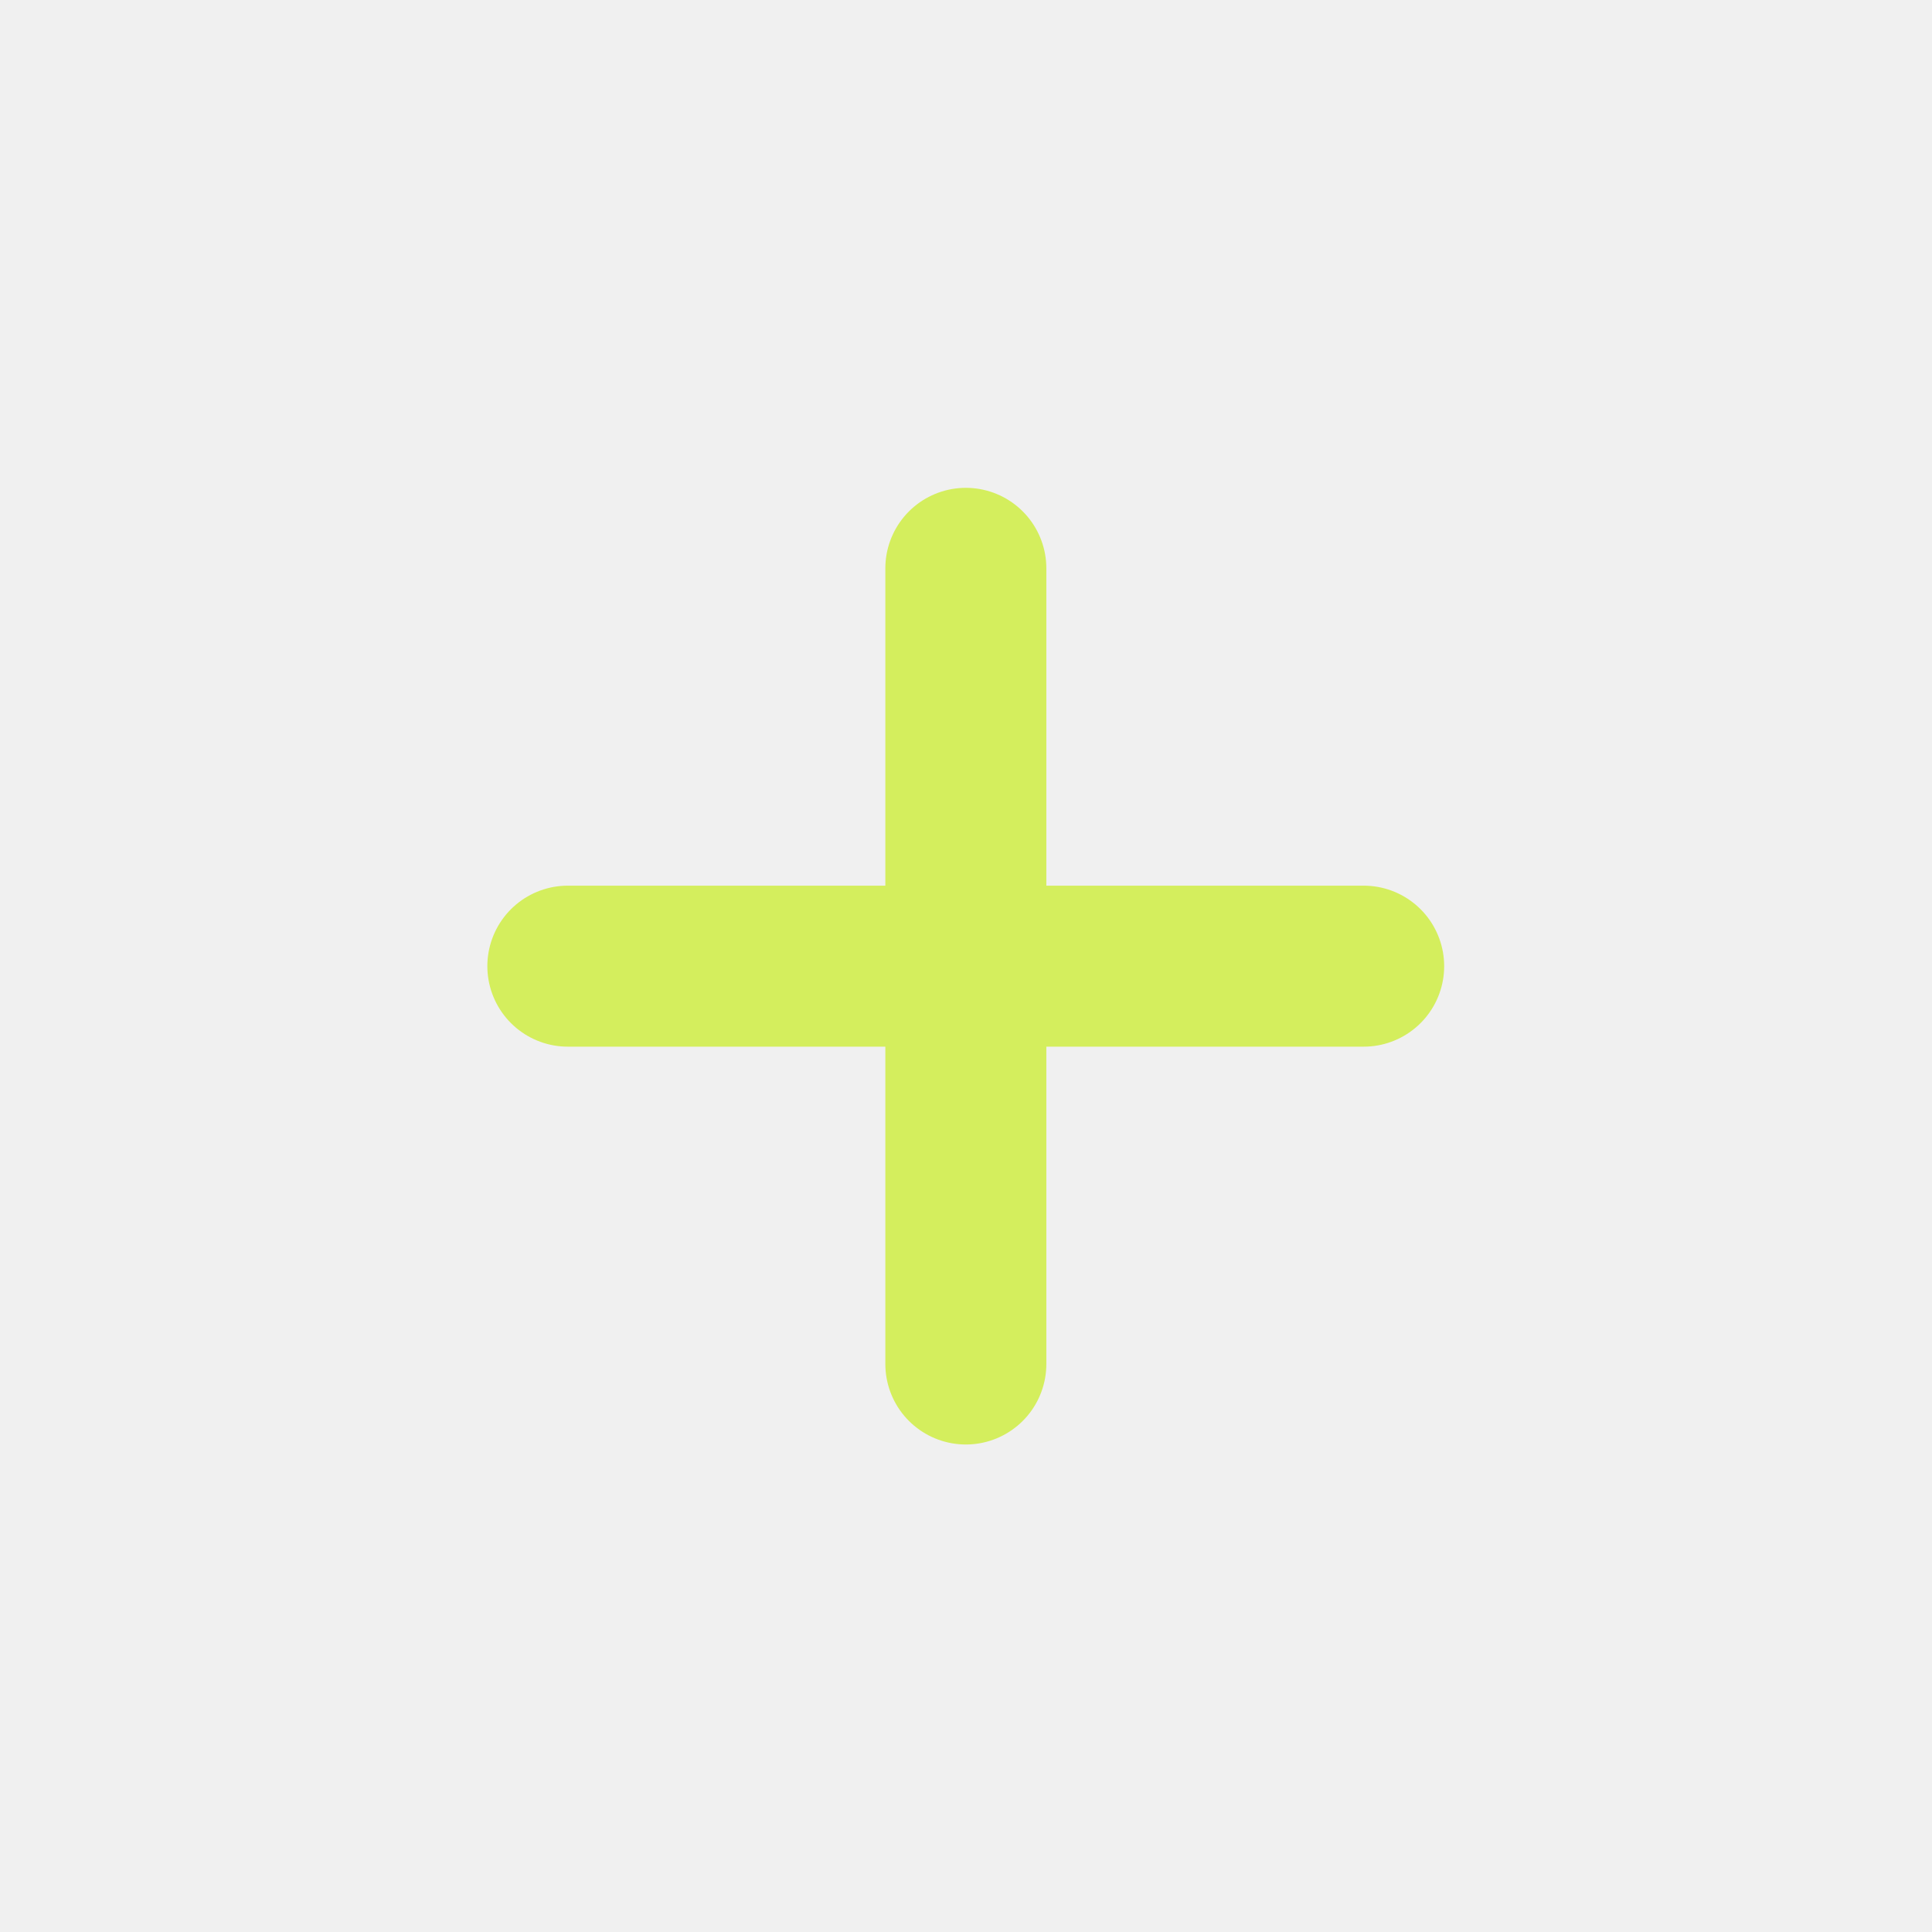
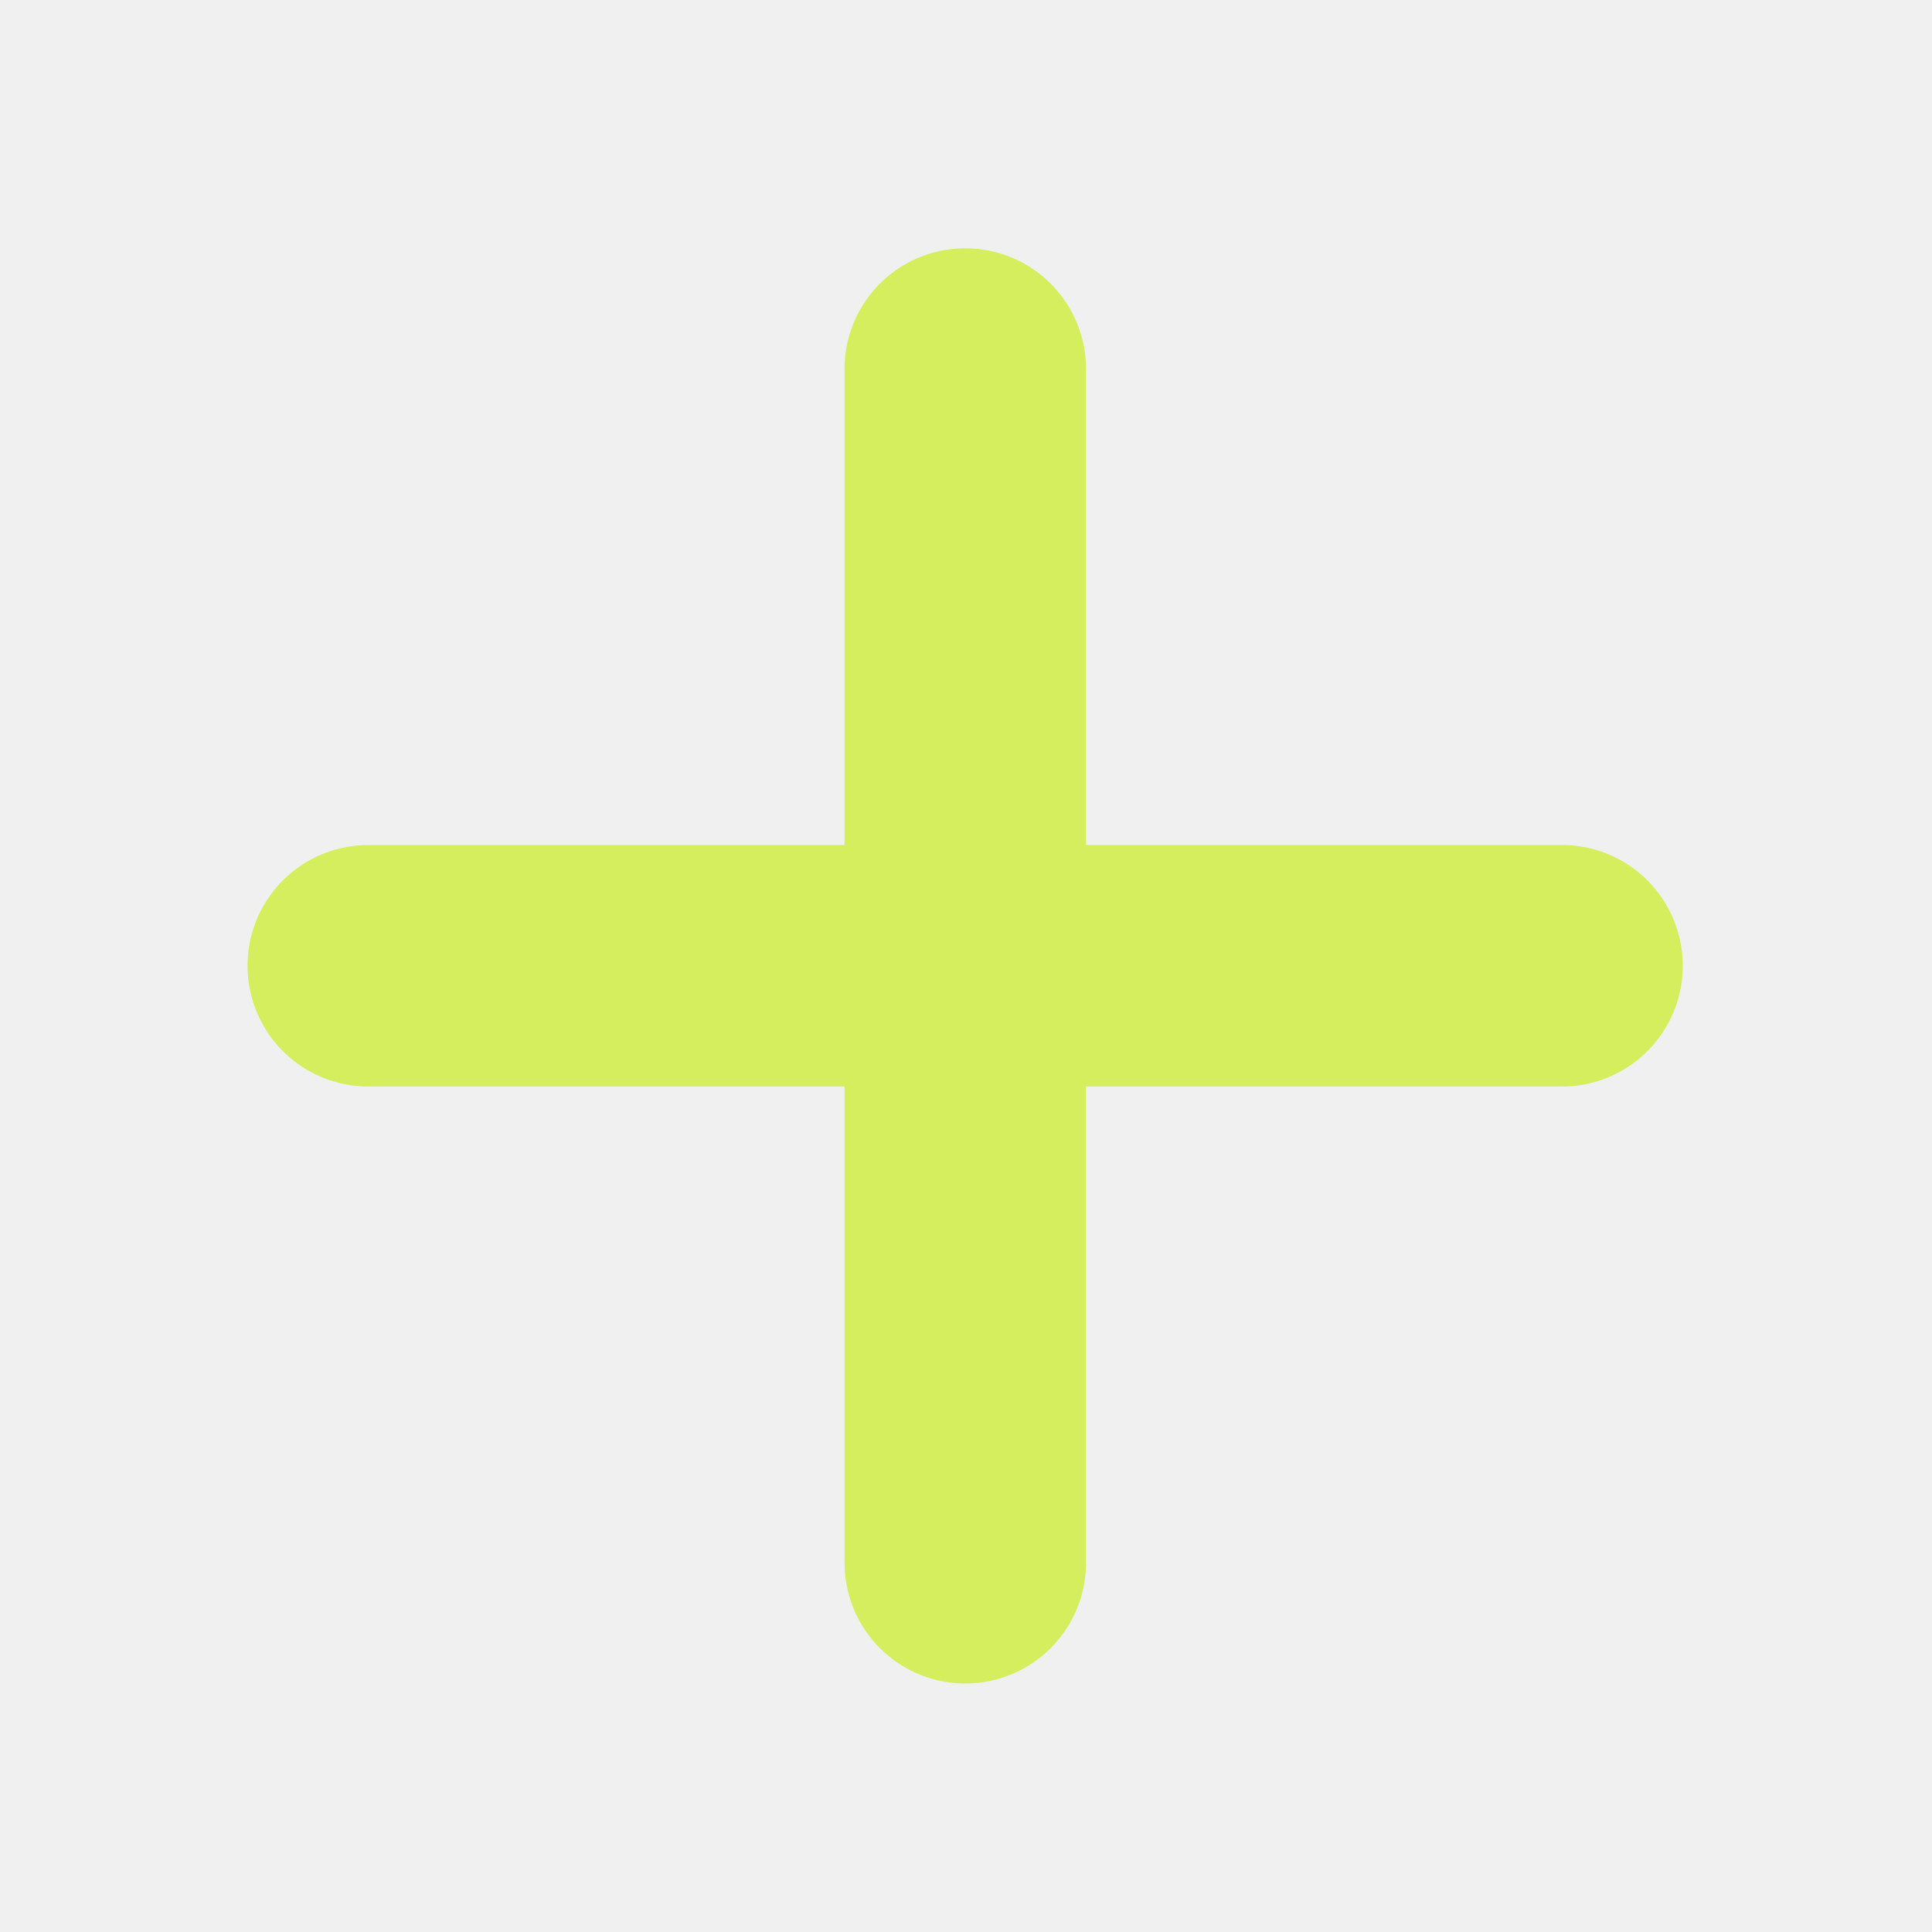
- <svg xmlns="http://www.w3.org/2000/svg" width="12" height="12" viewBox="0 0 12 12" fill="none">
-   <g id="Frame" clip-path="url(#clip0_994_8688)">
-     <path id="Vector" d="M5.999 8.472L5.999 6.001M5.999 6.001L5.999 3.53M5.999 6.001L3.527 6.001M5.999 6.001L8.47 6.001" stroke="#D4EE5D" stroke-linecap="round" stroke-linejoin="round" />
-   </g>
-   <defs>
-     <clipPath id="clip0_994_8688">
-       <rect width="8" height="8" fill="white" transform="translate(0.34375 6) rotate(-45)" />
-     </clipPath>
-   </defs>
+ <svg xmlns="http://www.w3.org/2000/svg" width="8" height="8" viewBox="0 0 8 8" fill="none">
+   <path d="M3.997 6.471L3.997 3.999M3.997 3.999L3.997 1.528M3.997 3.999L1.525 3.999M3.997 3.999L6.468 3.999" stroke="#D4EE5D" stroke-linecap="round" stroke-linejoin="round" />
</svg>
